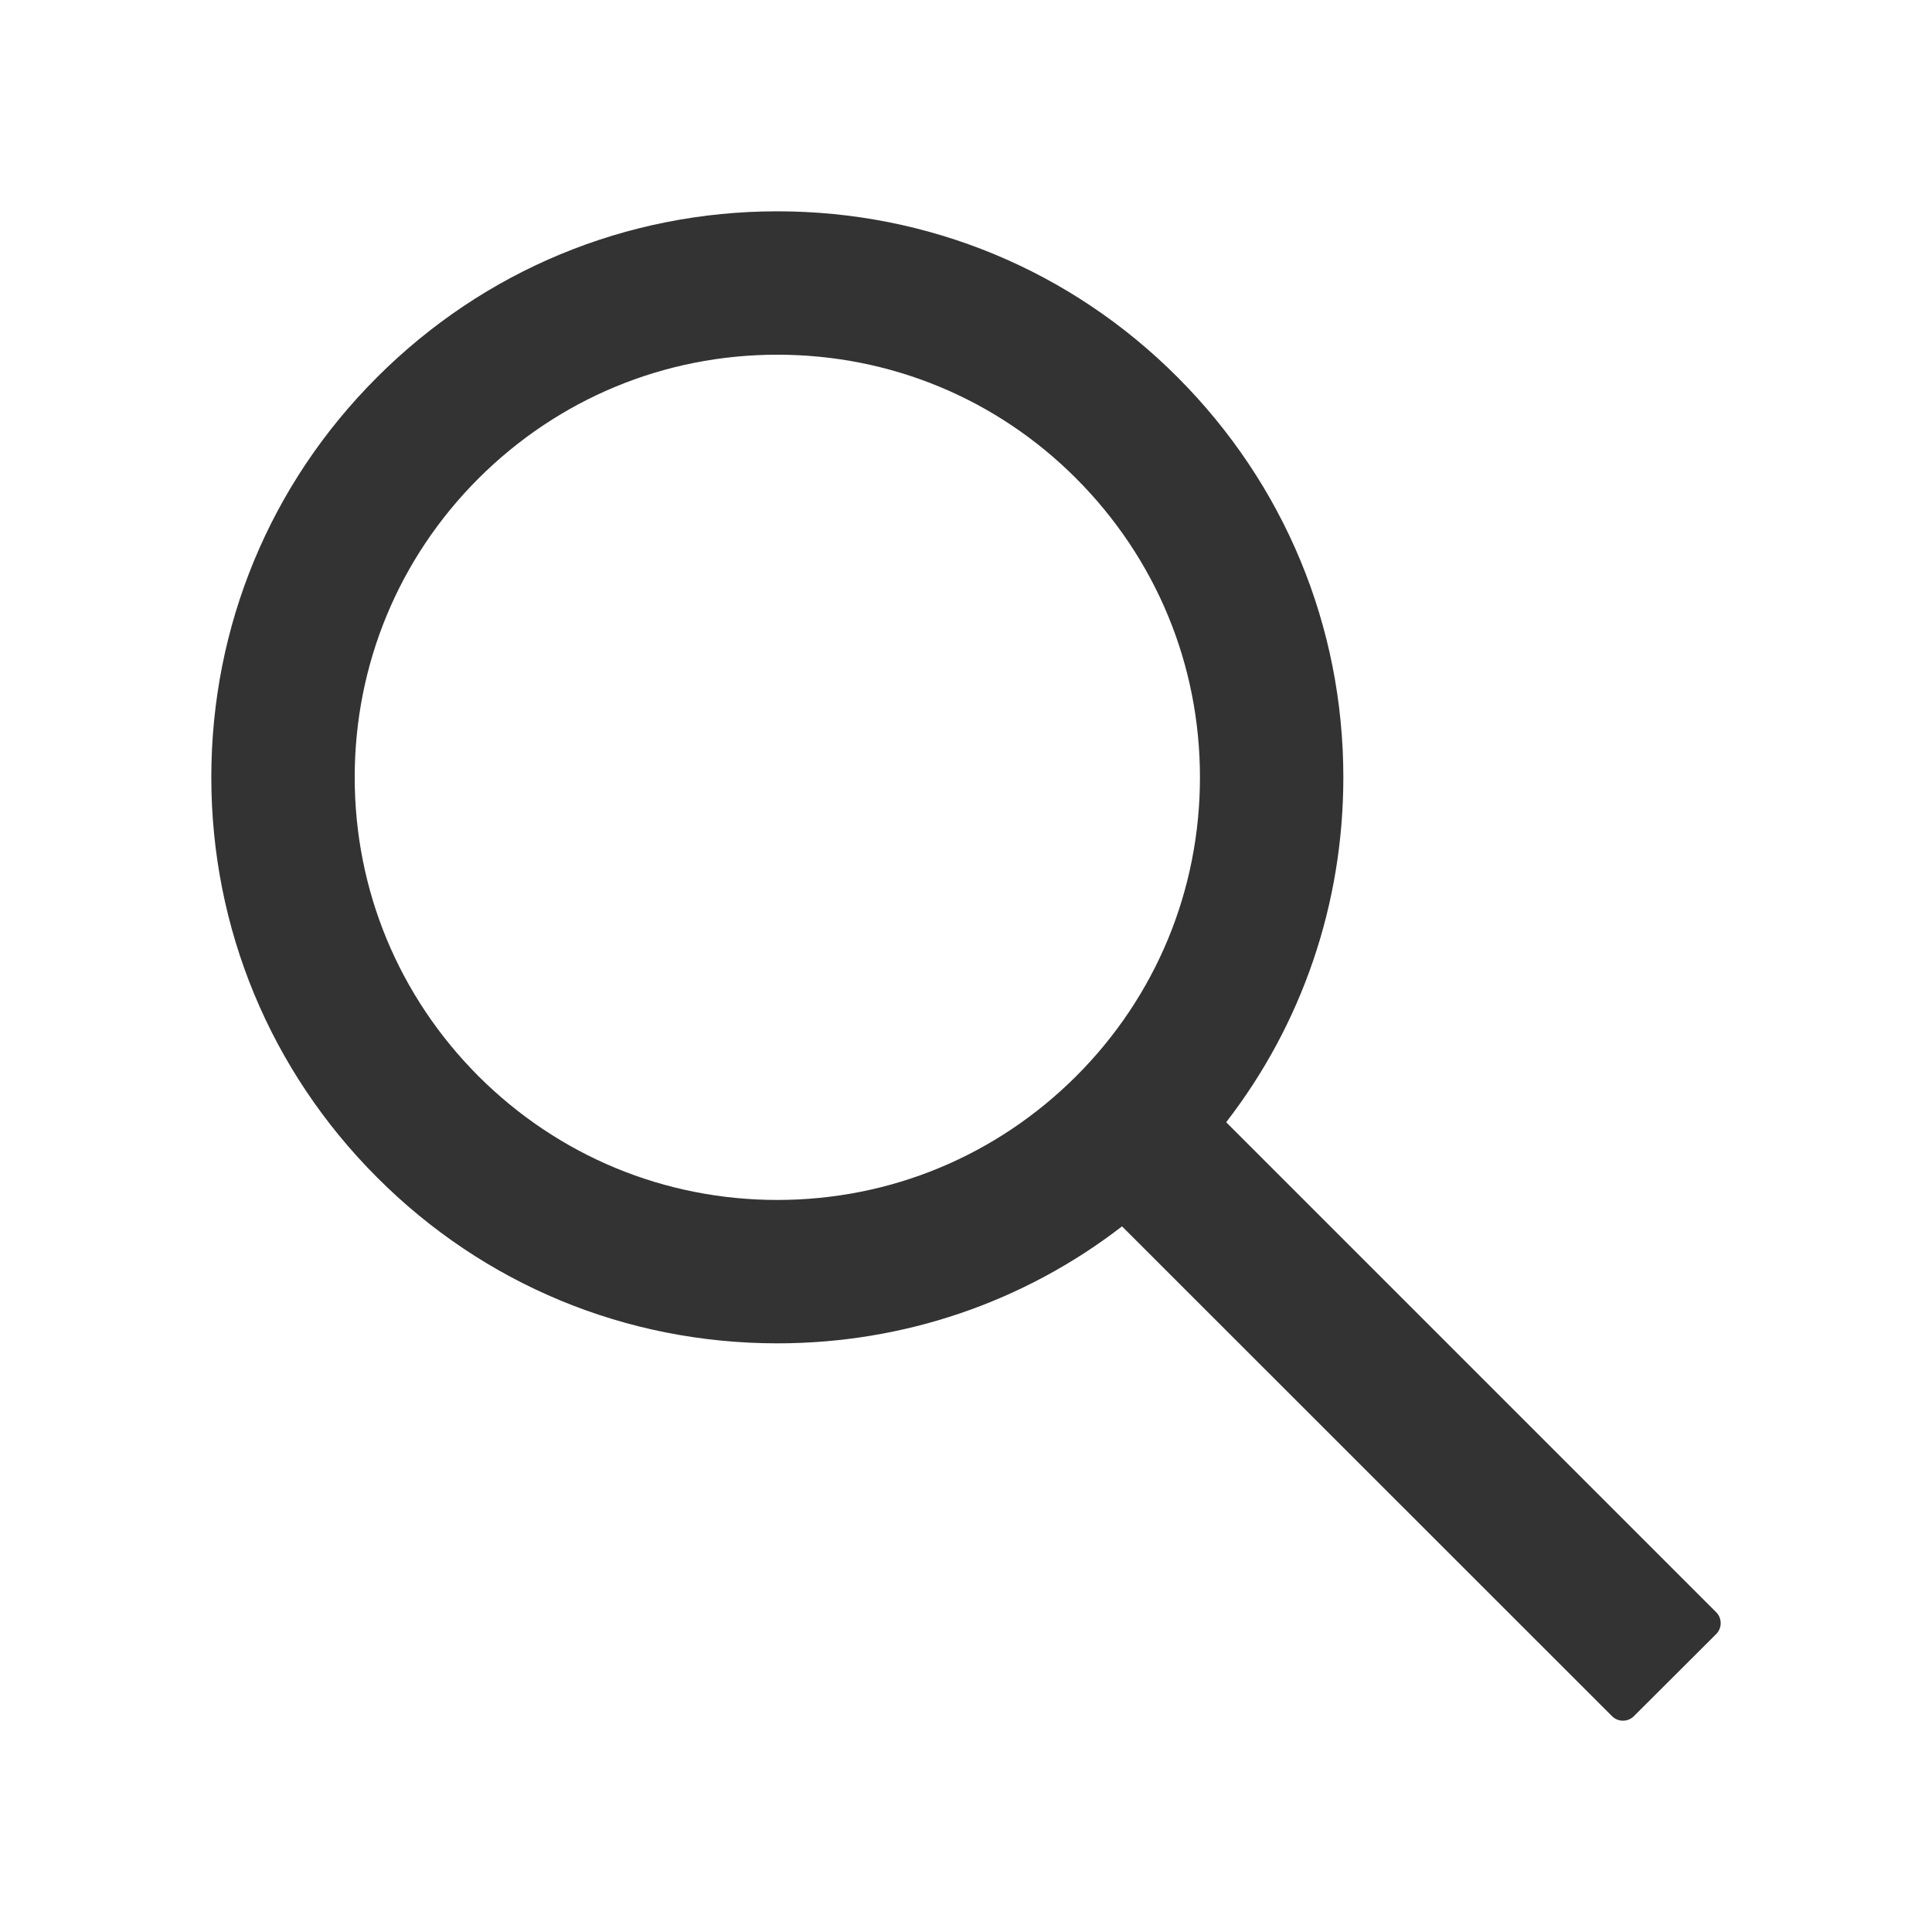
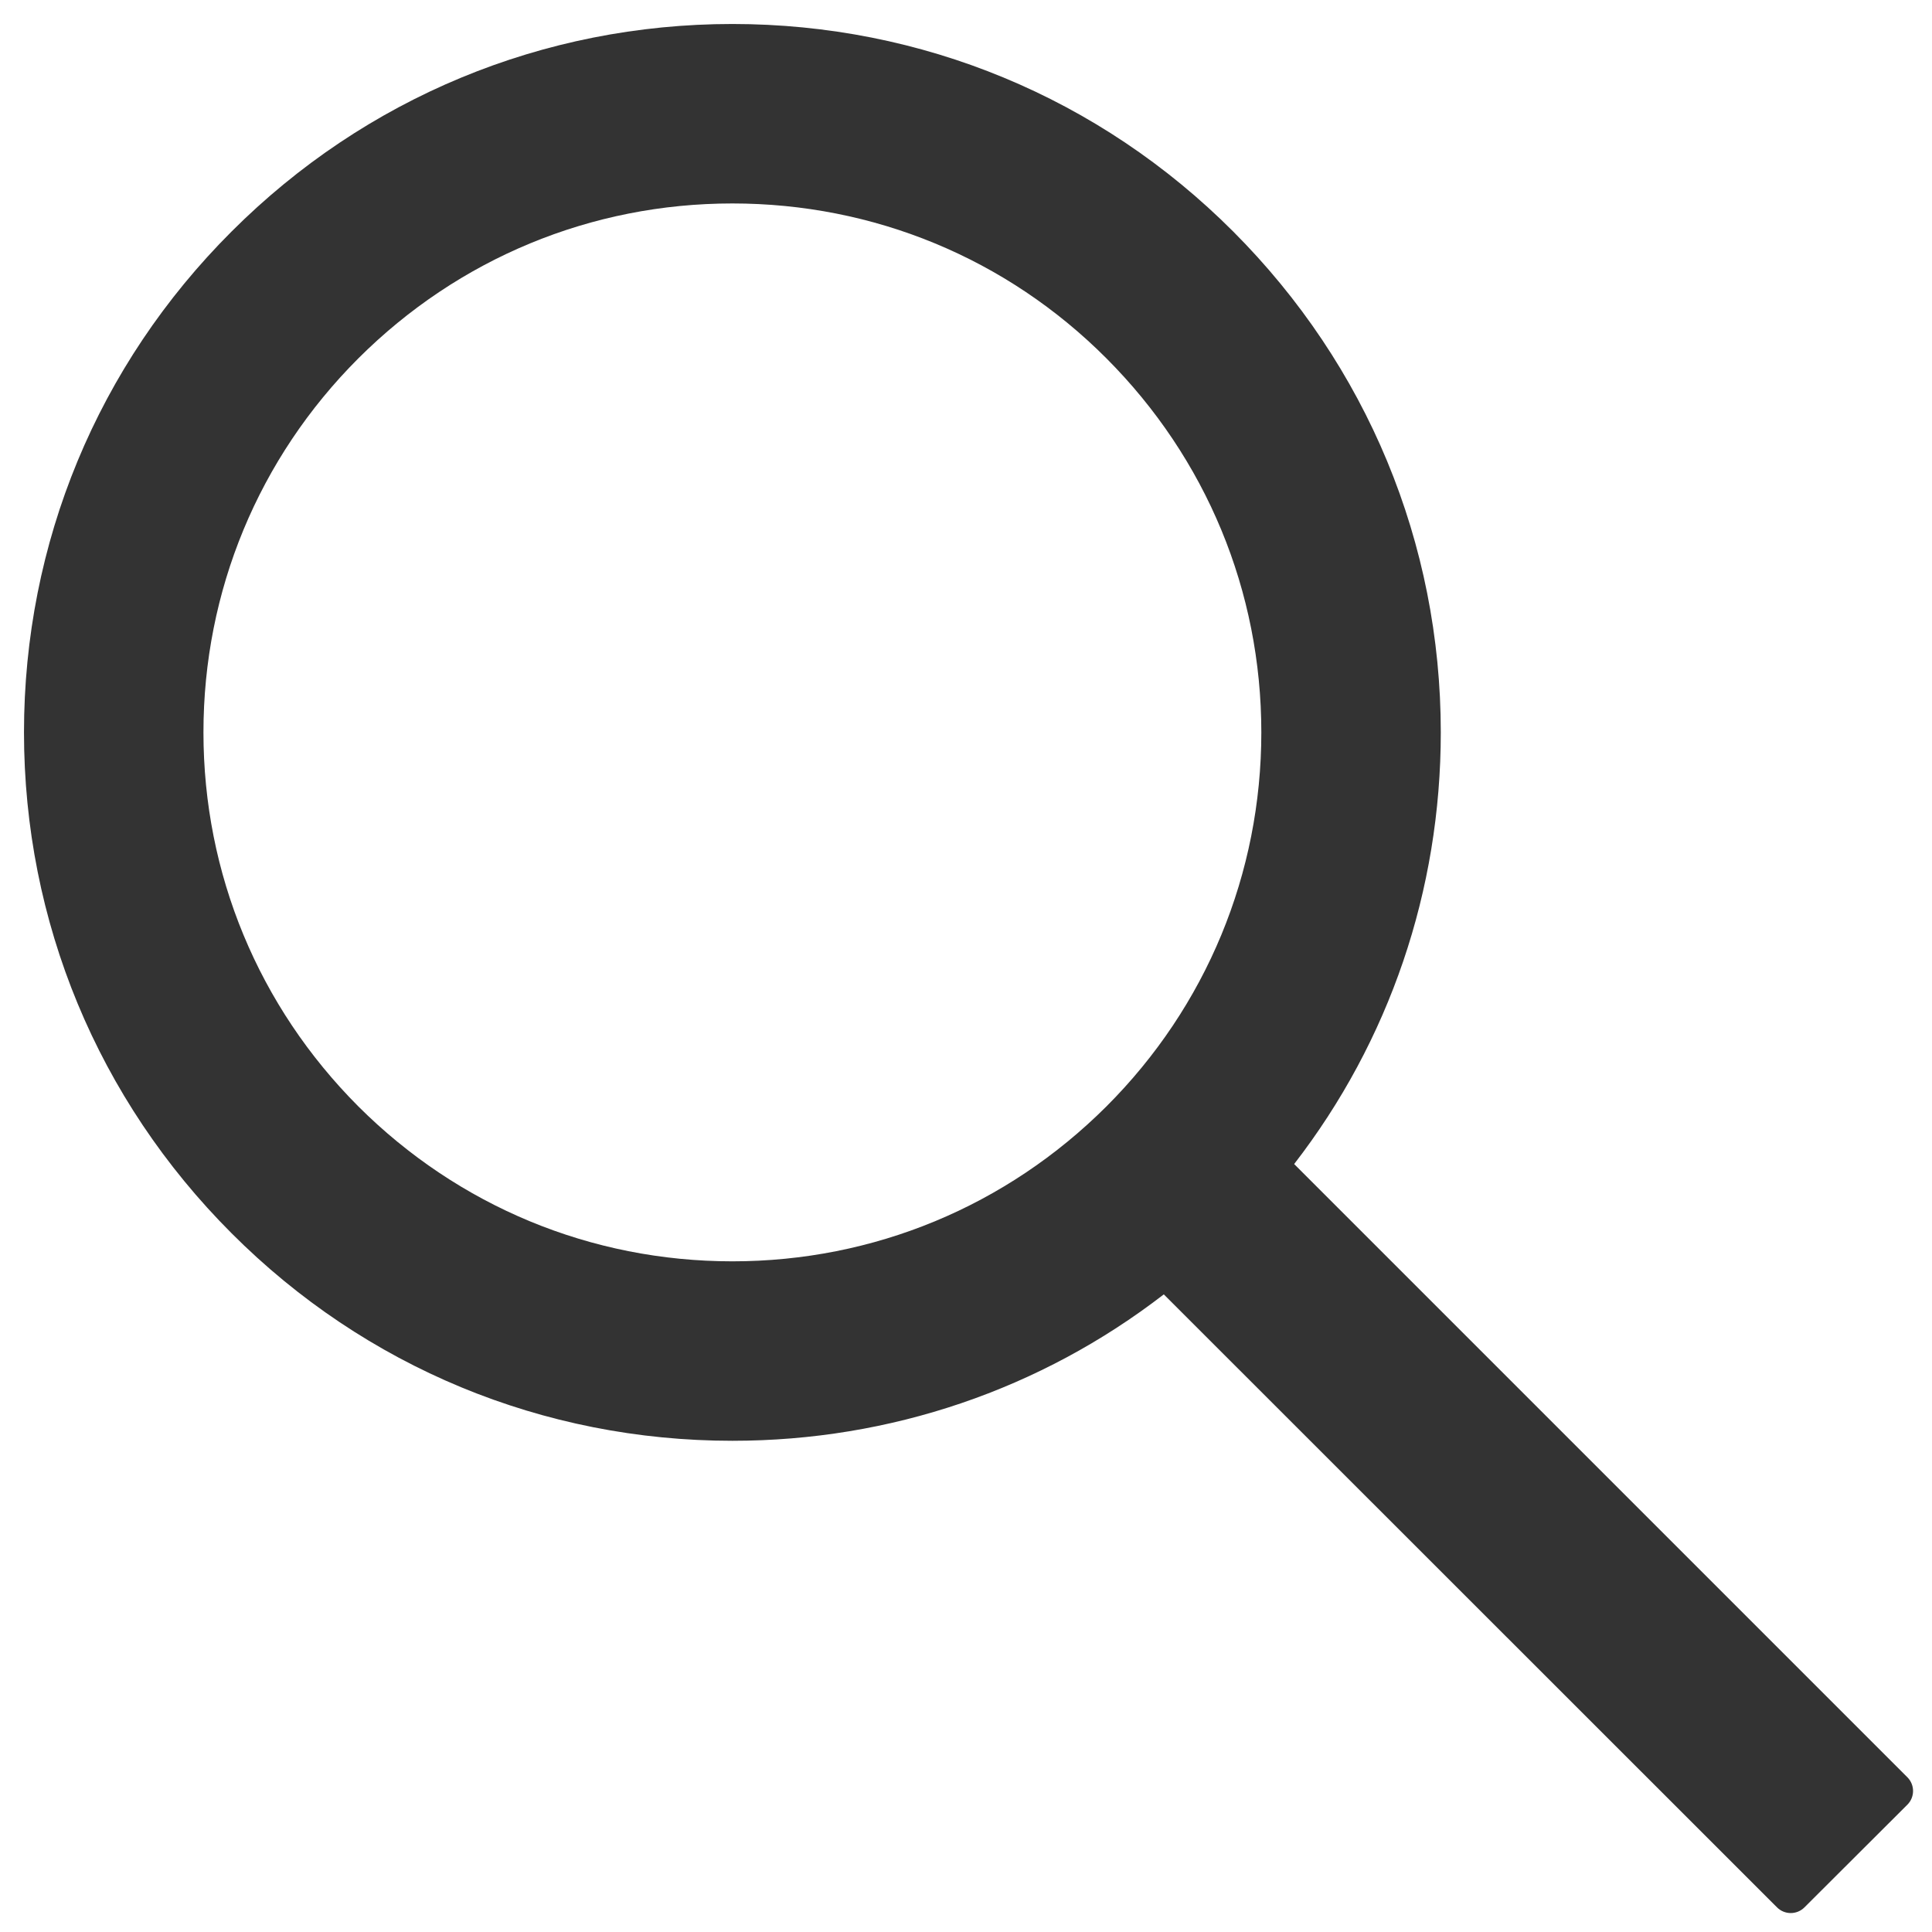
- <svg xmlns="http://www.w3.org/2000/svg" class="icon" width="200px" height="200.00px" viewBox="0 0 1024 1024" version="1.1">
-   <path fill="#333333" d="M909.6 854.5L649.9 594.8C690.2 542.7 712 479 712 412c0-80.2-31.3-155.4-87.9-212.1-56.6-56.7-132-87.9-212.1-87.9s-155.5 31.3-212.1 87.9C143.2 256.5 112 331.8 112 412c0 80.1 31.3 155.5 87.9 212.1C256.5 680.8 331.8 712 412 712c67 0 130.6-21.8 182.7-62l259.7 259.6c3.2 3.2 8.4 3.2 11.6 0l43.6-43.5c3.2-3.2 3.2-8.4 0-11.6zM570.4 570.4C528 612.7 471.8 636 412 636s-116-23.3-158.4-65.6C211.3 528 188 471.8 188 412s23.3-116.1 65.6-158.4C296 211.3 352.2 188 412 188s116.1 23.2 158.4 65.6S636 352.2 636 412s-23.3 116.1-65.6 158.4z" />
+ <svg xmlns="http://www.w3.org/2000/svg" xml:space="preserve" width="1080" height="1080">
+   <path d="M909.6 854.5 649.9 594.8C690.2 542.7 712 479 712 412c0-80.2-31.3-155.4-87.9-212.1-56.6-56.7-132-87.9-212.1-87.9s-155.5 31.3-212.1 87.9C143.2 256.5 112 331.8 112 412c0 80.1 31.3 155.5 87.9 212.1C256.5 680.8 331.8 712 412 712c67 0 130.6-21.8 182.7-62l259.7 259.6c3.2 3.2 8.4 3.2 11.6 0l43.6-43.5c3.2-3.2 3.2-8.4 0-11.6zM570.4 570.4C528 612.7 471.8 636 412 636c-59.8 0-116-23.3-158.4-65.6C211.3 528 188 471.8 188 412c0-59.8 23.3-116.1 65.6-158.4C296 211.3 352.2 188 412 188c59.8 0 116.1 23.2 158.4 65.6C612.7 296 636 352.2 636 412c0 59.8-23.3 116.1-65.6 158.4z" style="stroke:none;stroke-width:1;stroke-dasharray:none;stroke-linecap:butt;stroke-dashoffset:0;stroke-linejoin:miter;stroke-miterlimit:4;fill:#333;fill-rule:nonzero;opacity:1" transform="matrix(1.32 0 0 1.32 -134.43 -134.43)" />
</svg>
